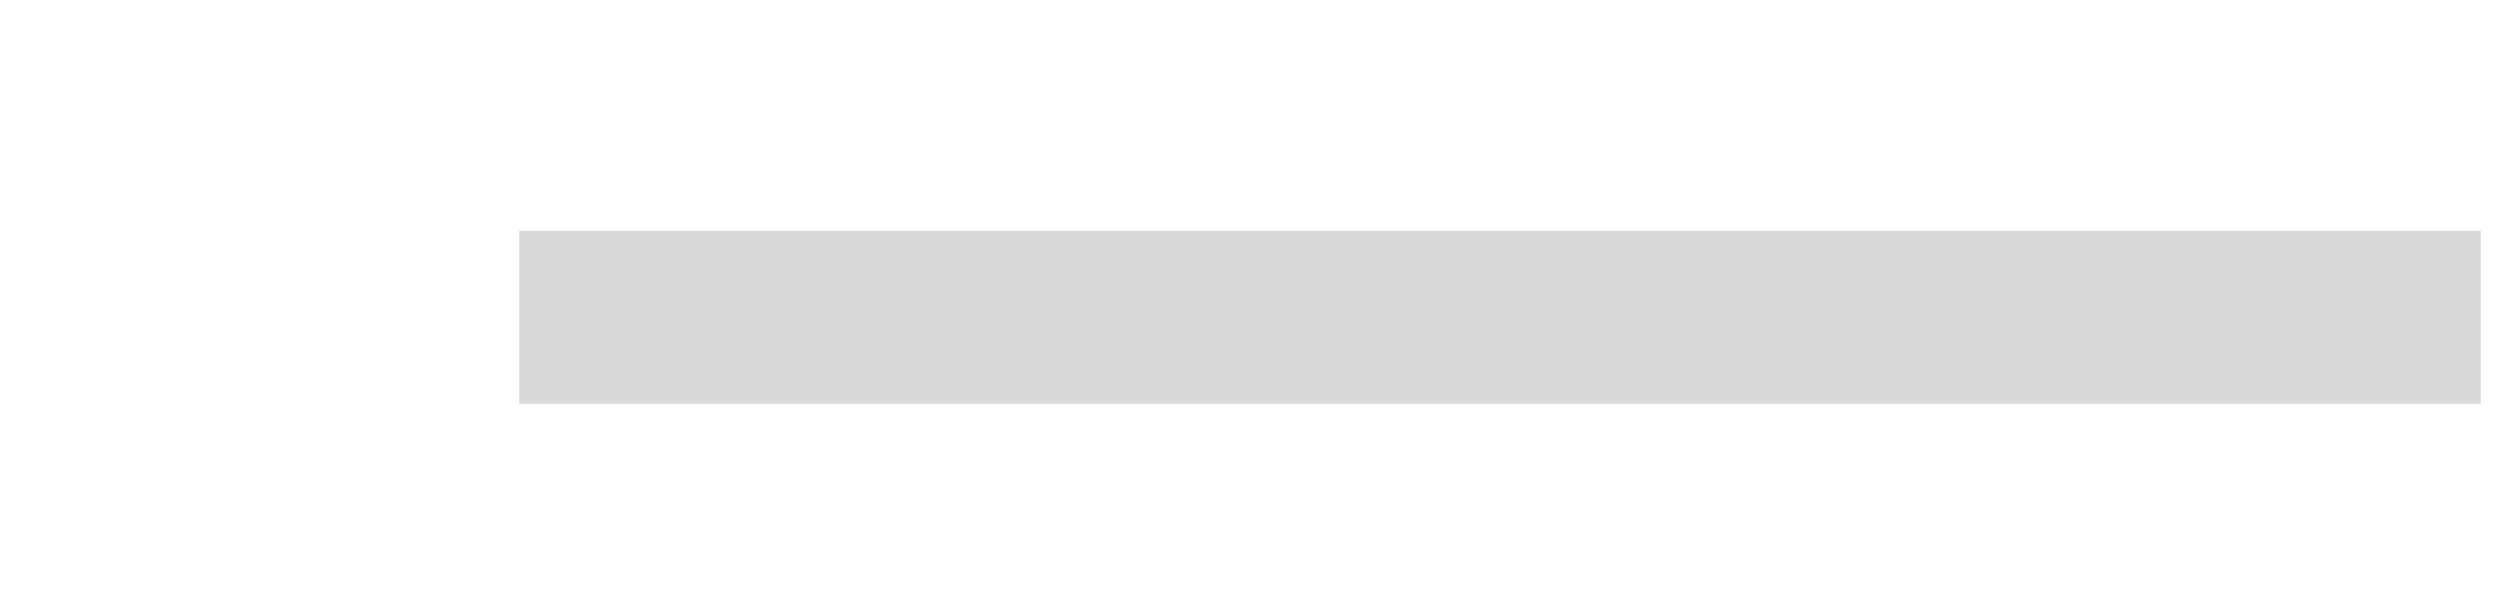
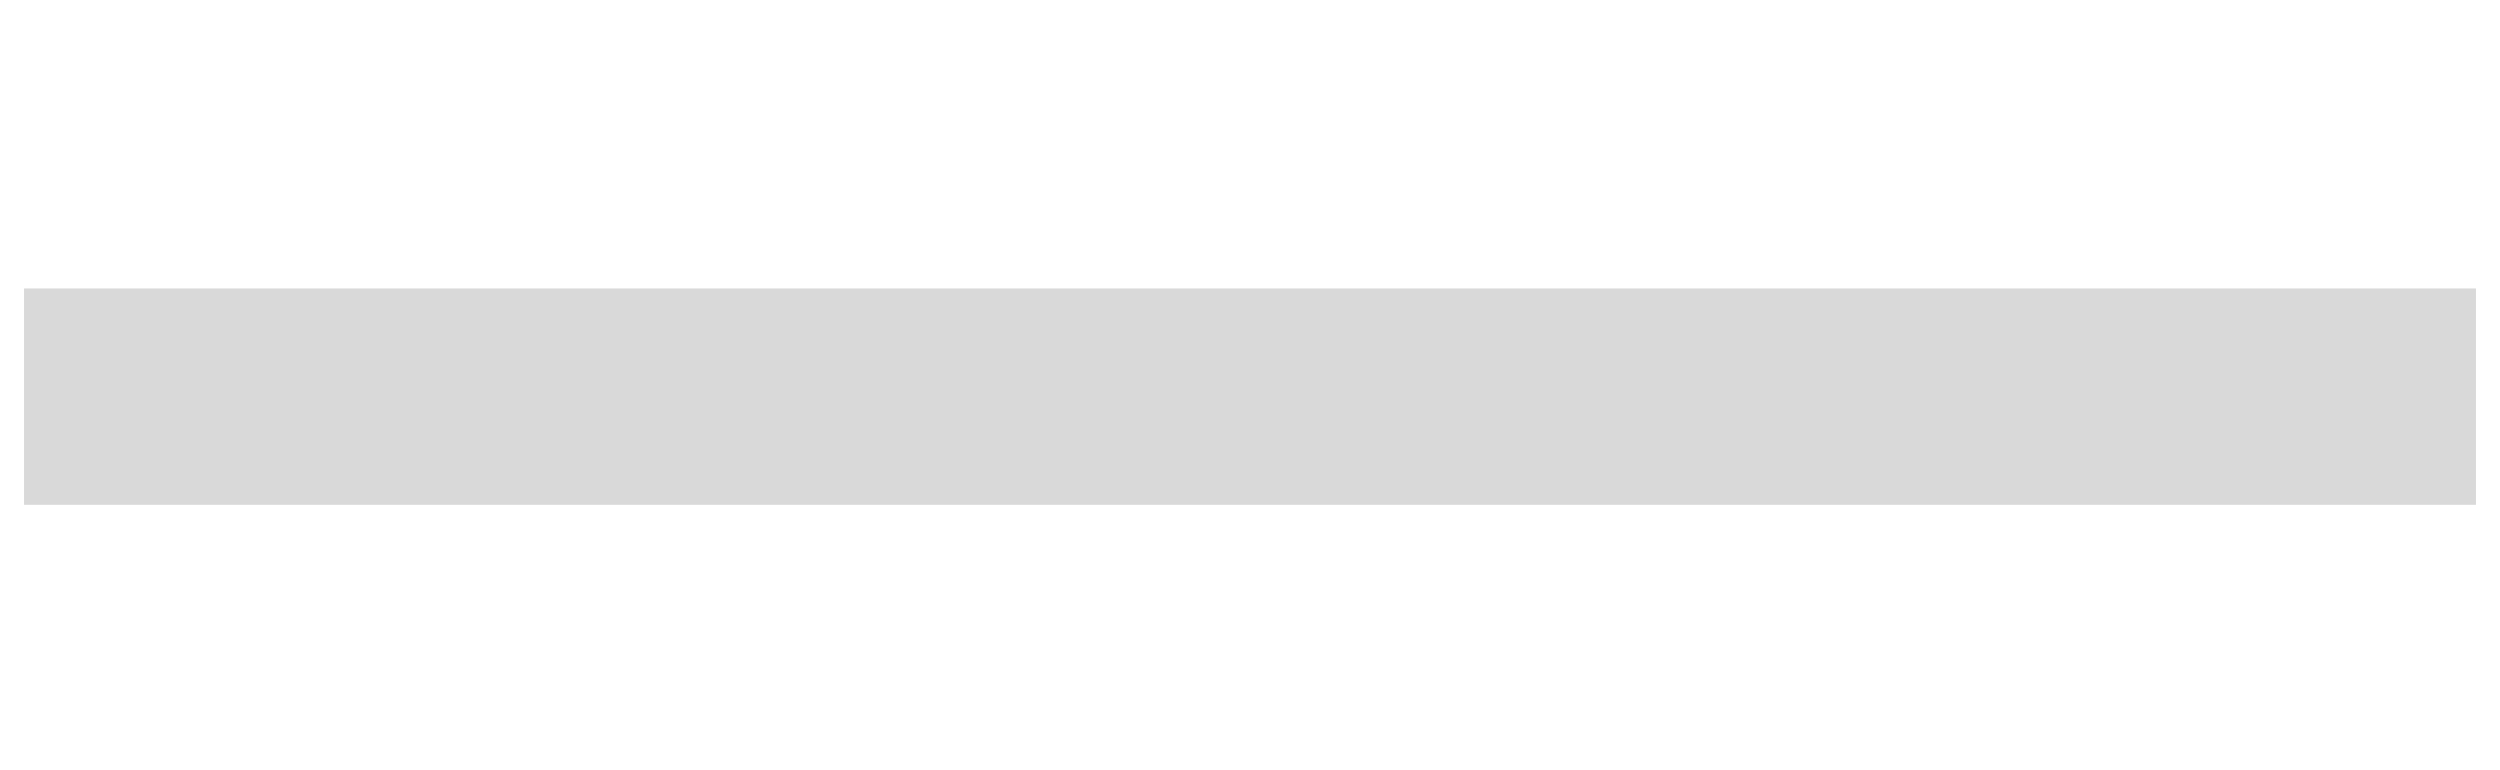
- <svg xmlns="http://www.w3.org/2000/svg" width="130" height="32" viewBox="0 0 130 32" version="1.1" id="svg5">
+ <svg xmlns="http://www.w3.org/2000/svg" width="104" height="32" viewBox="0 0 104 32" version="1.1" id="svg5">
  <defs id="defs2" />
-   <g id="layer1" transform="translate(-1,-1)">
+   <g id="layer1" transform="translate(-27,-1)">
    <rect style="fill:#d9d9d9;fill-opacity:1;stroke-width:2;stroke-linejoin:round" id="rect295" width="102" height="9" x="28" y="13" />
  </g>
</svg>
